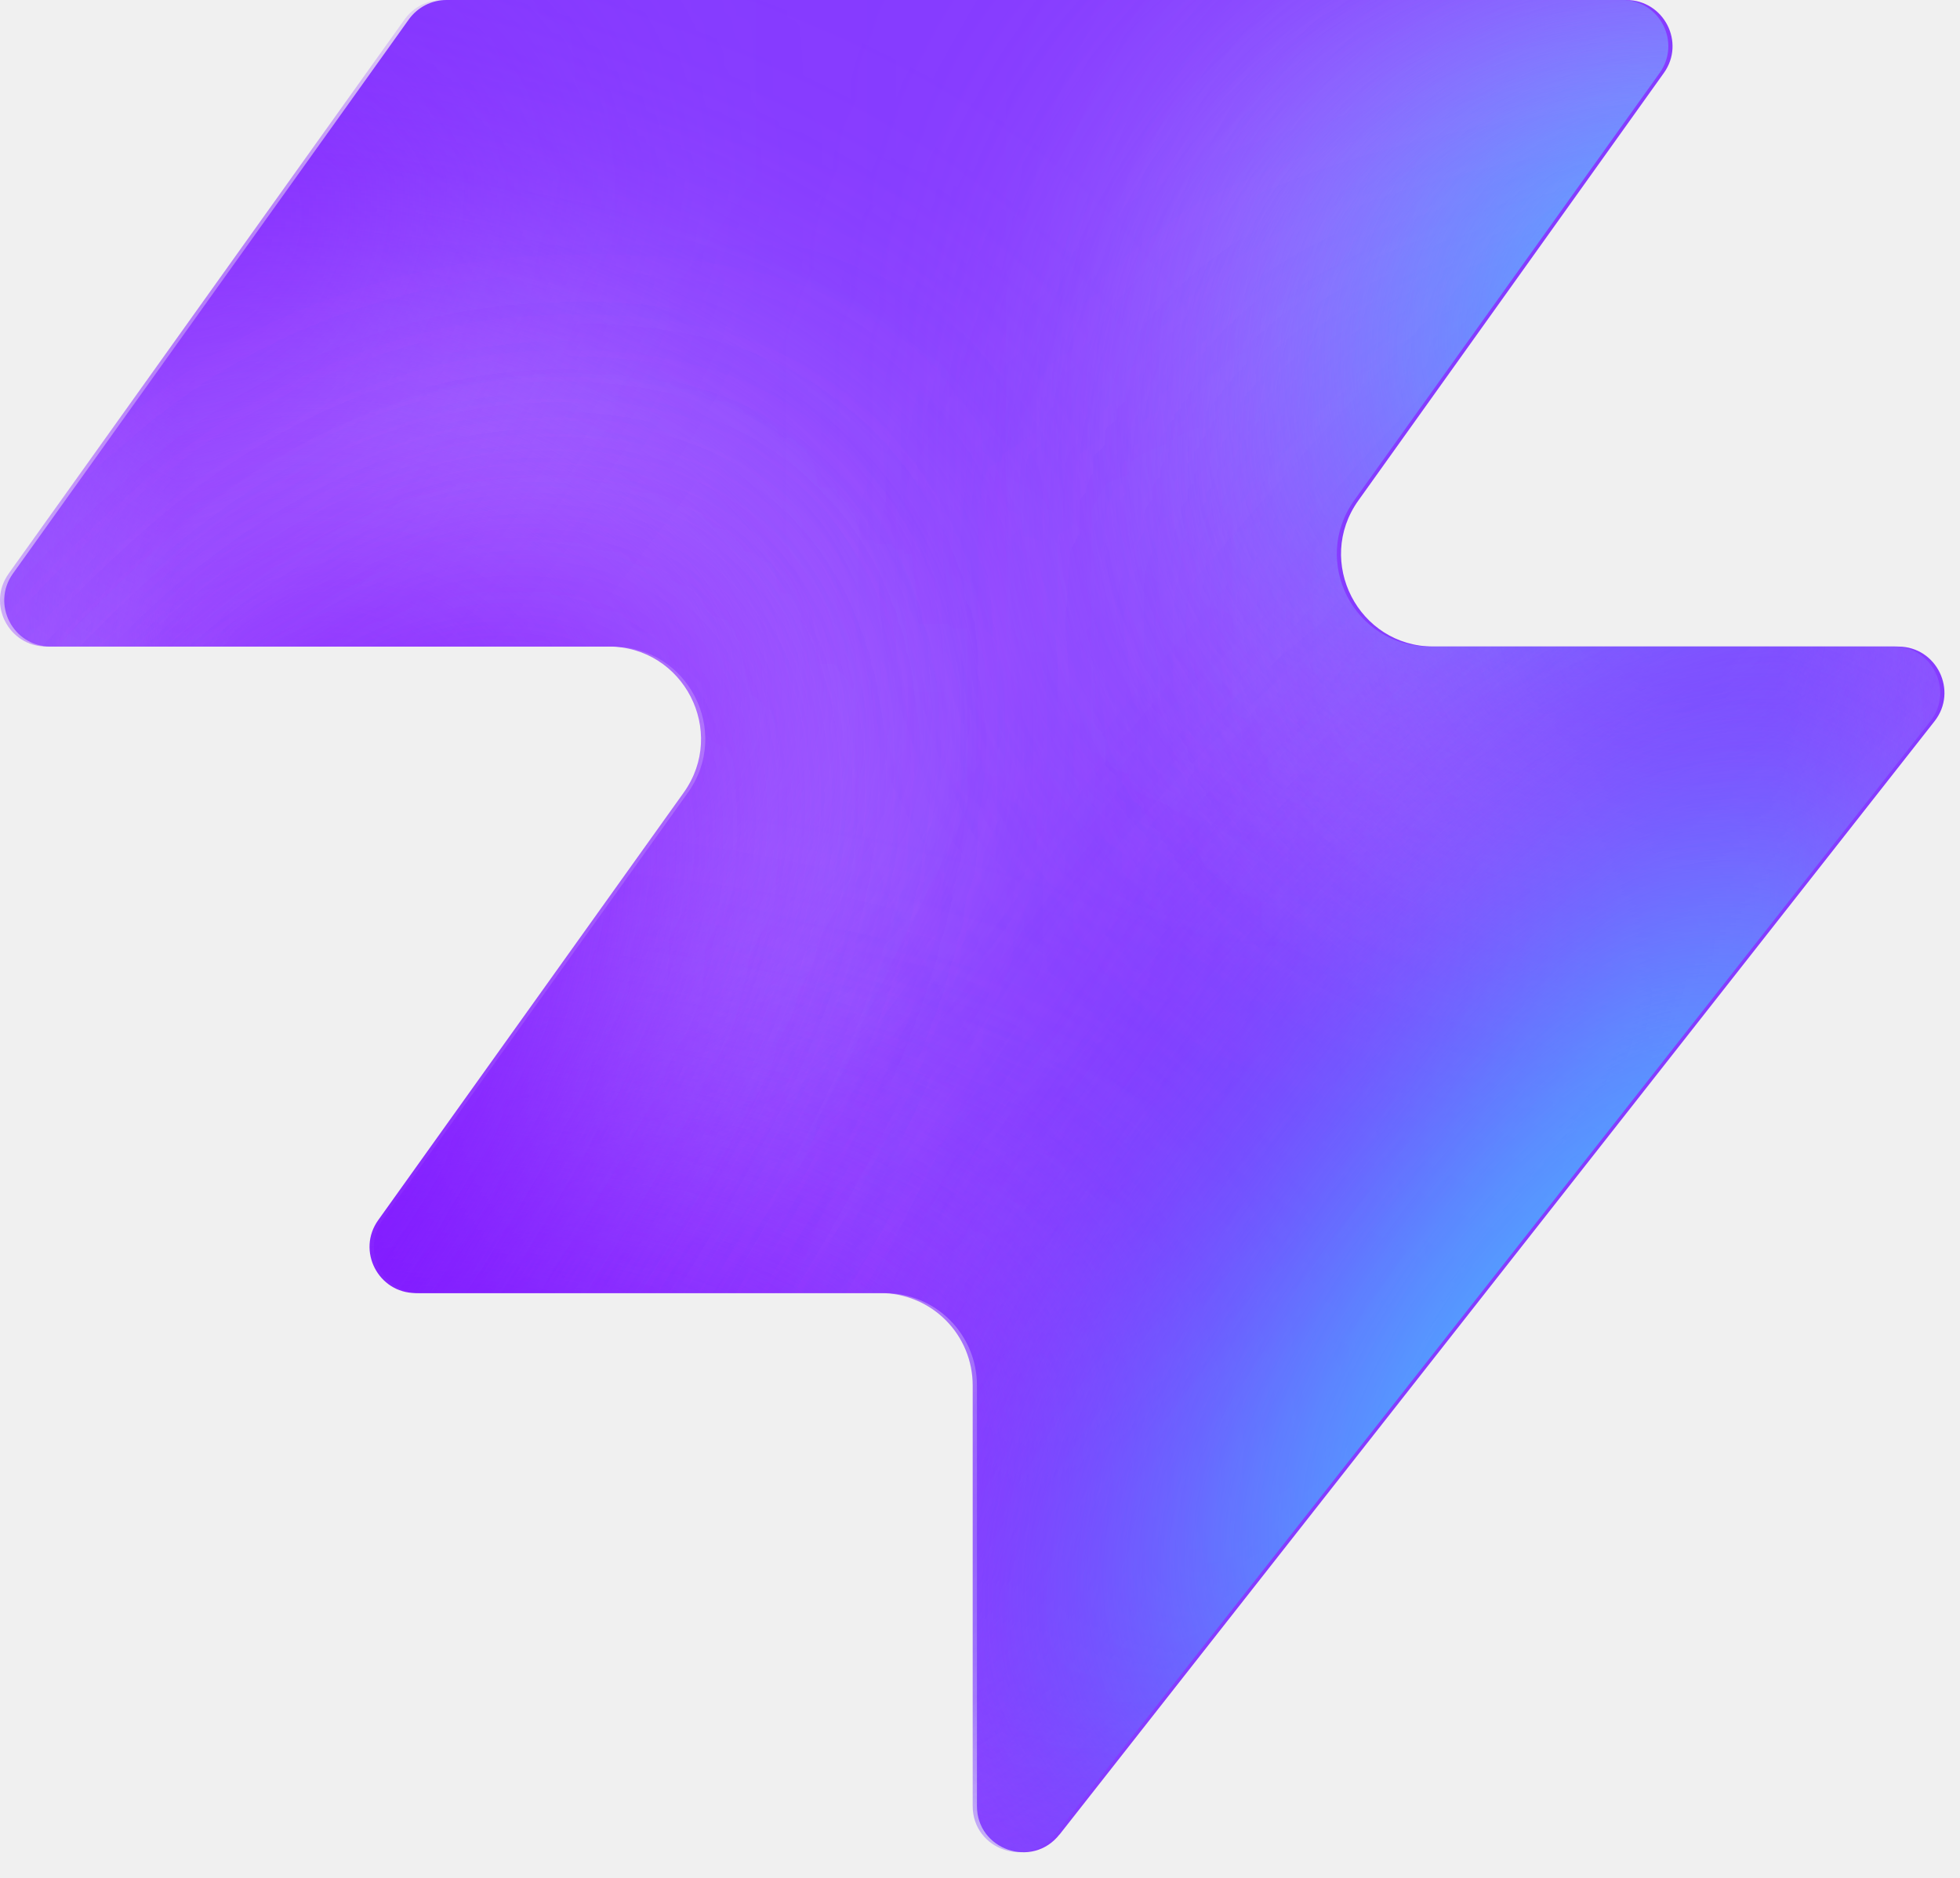
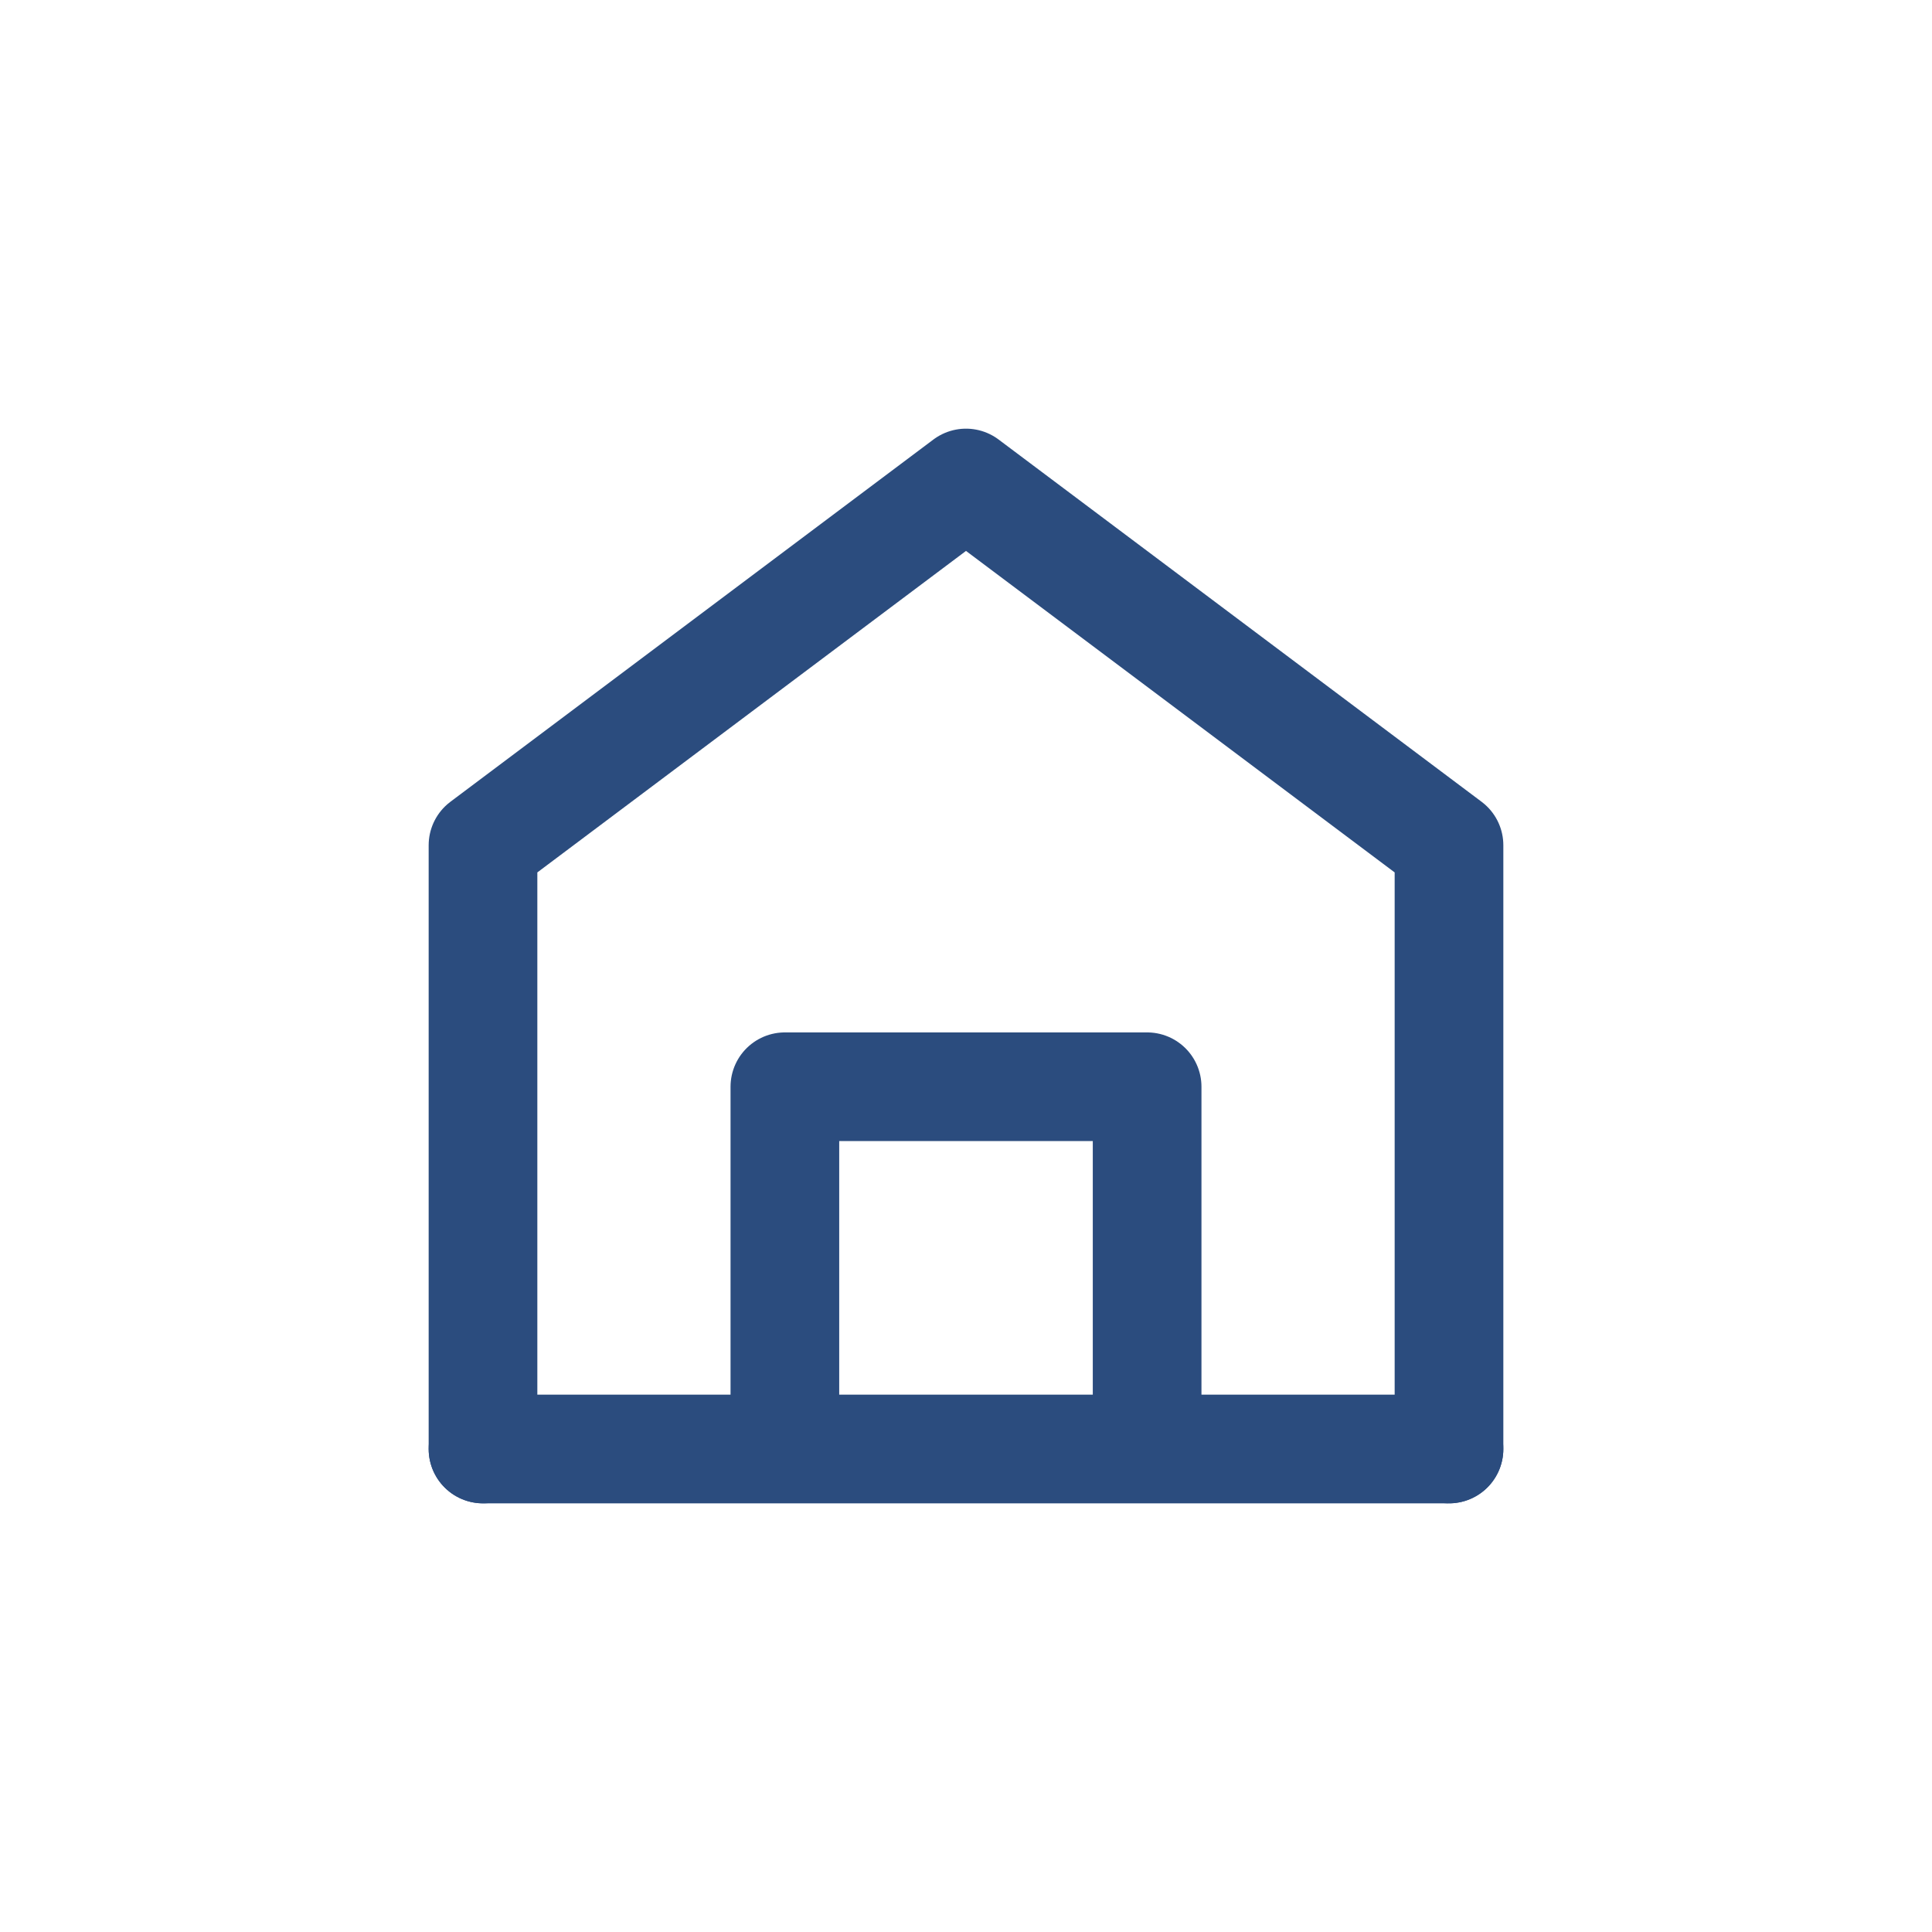
- <svg xmlns="http://www.w3.org/2000/svg" width="48" height="46" fill="none" viewBox="0 0 48 46">
-   <path fill="#863bff" d="M25.946 44.938c-.664.845-2.021.375-2.021-.698V33.937a2.26 2.26 0 0 0-2.262-2.262H10.287c-.92 0-1.456-1.04-.92-1.788l7.48-10.471c1.07-1.497 0-3.578-1.842-3.578H1.237c-.92 0-1.456-1.04-.92-1.788L10.013.474c.214-.297.556-.474.92-.474h28.894c.92 0 1.456 1.04.92 1.788l-7.48 10.471c-1.07 1.498 0 3.579 1.842 3.579h11.377c.943 0 1.473 1.088.89 1.83L25.947 44.94z" style="fill:#863bff;fill:color(display-p3 .525 .23 1);fill-opacity:1" />
-   <mask id="a" width="48" height="46" x="0" y="0" maskUnits="userSpaceOnUse" style="mask-type:alpha">
-     <path fill="#000" d="M25.842 44.938c-.664.844-2.021.375-2.021-.698V33.937a2.26 2.26 0 0 0-2.262-2.262H10.183c-.92 0-1.456-1.04-.92-1.788l7.48-10.471c1.07-1.498 0-3.579-1.842-3.579H1.133c-.92 0-1.456-1.04-.92-1.787L9.91.473c.214-.297.556-.474.92-.474h28.894c.92 0 1.456 1.04.92 1.788l-7.48 10.471c-1.07 1.498 0 3.578 1.842 3.578h11.377c.943 0 1.473 1.088.89 1.832L25.843 44.94z" style="fill:#000;fill-opacity:1" />
-   </mask>
-   <g mask="url(#a)">
-     <g filter="url(#b)">
-       <ellipse cx="5.508" cy="14.704" fill="#ede6ff" rx="5.508" ry="14.704" style="fill:#ede6ff;fill:color(display-p3 .927 .903 1);fill-opacity:1" transform="matrix(.00324 1 1 -.00324 -4.47 31.516)" />
-     </g>
-     <g filter="url(#c)">
-       <ellipse cx="10.399" cy="29.851" fill="#ede6ff" rx="10.399" ry="29.851" style="fill:#ede6ff;fill:color(display-p3 .927 .903 1);fill-opacity:1" transform="matrix(.00324 1 1 -.00324 -39.328 7.883)" />
-     </g>
-     <g filter="url(#d)">
-       <ellipse cx="5.508" cy="30.487" fill="#7e14ff" rx="5.508" ry="30.487" style="fill:#7e14ff;fill:color(display-p3 .492 .077 1);fill-opacity:1" transform="rotate(89.814 -25.913 -14.639)scale(1 -1)" />
-     </g>
-     <g filter="url(#e)">
-       <ellipse cx="5.508" cy="30.599" fill="#7e14ff" rx="5.508" ry="30.599" style="fill:#7e14ff;fill:color(display-p3 .492 .077 1);fill-opacity:1" transform="rotate(89.814 -32.644 -3.334)scale(1 -1)" />
-     </g>
-     <g filter="url(#f)">
-       <ellipse cx="5.508" cy="30.599" fill="#7e14ff" rx="5.508" ry="30.599" style="fill:#7e14ff;fill:color(display-p3 .492 .077 1);fill-opacity:1" transform="matrix(.00324 1 1 -.00324 -34.34 30.47)" />
-     </g>
-     <g filter="url(#g)">
-       <ellipse cx="14.072" cy="22.078" fill="#ede6ff" rx="14.072" ry="22.078" style="fill:#ede6ff;fill:color(display-p3 .927 .903 1);fill-opacity:1" transform="rotate(93.35 24.506 48.493)scale(-1 1)" />
-     </g>
-     <g filter="url(#h)">
-       <ellipse cx="3.47" cy="21.501" fill="#7e14ff" rx="3.47" ry="21.501" style="fill:#7e14ff;fill:color(display-p3 .492 .077 1);fill-opacity:1" transform="rotate(89.009 28.708 47.59)scale(-1 1)" />
-     </g>
-     <g filter="url(#i)">
-       <ellipse cx="3.47" cy="21.501" fill="#7e14ff" rx="3.47" ry="21.501" style="fill:#7e14ff;fill:color(display-p3 .492 .077 1);fill-opacity:1" transform="rotate(89.009 28.708 47.59)scale(-1 1)" />
-     </g>
-     <g filter="url(#j)">
-       <ellipse cx=".387" cy="8.972" fill="#7e14ff" rx="4.407" ry="29.108" style="fill:#7e14ff;fill:color(display-p3 .492 .077 1);fill-opacity:1" transform="rotate(39.51 .387 8.972)" />
-     </g>
-     <g filter="url(#k)">
-       <ellipse cx="47.523" cy="-6.092" fill="#7e14ff" rx="4.407" ry="29.108" style="fill:#7e14ff;fill:color(display-p3 .492 .077 1);fill-opacity:1" transform="rotate(37.892 47.523 -6.092)" />
-     </g>
-     <g filter="url(#l)">
-       <ellipse cx="41.412" cy="6.333" fill="#47bfff" rx="5.971" ry="9.665" style="fill:#47bfff;fill:color(display-p3 .28 .748 1);fill-opacity:1" transform="rotate(37.892 41.412 6.333)" />
-     </g>
-     <g filter="url(#m)">
-       <ellipse cx="-1.879" cy="38.332" fill="#7e14ff" rx="4.407" ry="29.108" style="fill:#7e14ff;fill:color(display-p3 .492 .077 1);fill-opacity:1" transform="rotate(37.892 -1.88 38.332)" />
-     </g>
-     <g filter="url(#n)">
-       <ellipse cx="-1.879" cy="38.332" fill="#7e14ff" rx="4.407" ry="29.108" style="fill:#7e14ff;fill:color(display-p3 .492 .077 1);fill-opacity:1" transform="rotate(37.892 -1.88 38.332)" />
-     </g>
-     <g filter="url(#o)">
-       <ellipse cx="35.651" cy="29.907" fill="#7e14ff" rx="4.407" ry="29.108" style="fill:#7e14ff;fill:color(display-p3 .492 .077 1);fill-opacity:1" transform="rotate(37.892 35.651 29.907)" />
-     </g>
-     <g filter="url(#p)">
-       <ellipse cx="38.418" cy="32.4" fill="#47bfff" rx="5.971" ry="15.297" style="fill:#47bfff;fill:color(display-p3 .28 .748 1);fill-opacity:1" transform="rotate(37.892 38.418 32.4)" />
-     </g>
+ <svg xmlns="http://www.w3.org/2000/svg" width="32" height="32" viewBox="0 0 32 32">
+   <rect width="32" height="32" fill="#ffffff" />
+   <g transform="translate(4,4)" stroke="#2b4c7e" stroke-width="1.8" stroke-linejoin="round" stroke-linecap="round" fill="none">
+     <path d="M4 20V10L12 4l8 6v10" />
+     <path d="M4 20h16M9 20v-6h6v6" />
  </g>
-   <defs>
-     <filter id="b" width="60.045" height="41.654" x="-19.77" y="16.149" color-interpolation-filters="sRGB" filterUnits="userSpaceOnUse">
-       <feFlood flood-opacity="0" result="BackgroundImageFix" />
-       <feBlend in="SourceGraphic" in2="BackgroundImageFix" result="shape" />
-       <feGaussianBlur result="effect1_foregroundBlur_2002_17158" stdDeviation="7.659" />
-     </filter>
-     <filter id="c" width="90.34" height="51.437" x="-54.613" y="-7.533" color-interpolation-filters="sRGB" filterUnits="userSpaceOnUse">
-       <feFlood flood-opacity="0" result="BackgroundImageFix" />
-       <feBlend in="SourceGraphic" in2="BackgroundImageFix" result="shape" />
-       <feGaussianBlur result="effect1_foregroundBlur_2002_17158" stdDeviation="7.659" />
-     </filter>
-     <filter id="d" width="79.355" height="29.4" x="-49.64" y="2.03" color-interpolation-filters="sRGB" filterUnits="userSpaceOnUse">
-       <feFlood flood-opacity="0" result="BackgroundImageFix" />
-       <feBlend in="SourceGraphic" in2="BackgroundImageFix" result="shape" />
-       <feGaussianBlur result="effect1_foregroundBlur_2002_17158" stdDeviation="4.596" />
-     </filter>
-     <filter id="e" width="79.579" height="29.4" x="-45.045" y="20.029" color-interpolation-filters="sRGB" filterUnits="userSpaceOnUse">
-       <feFlood flood-opacity="0" result="BackgroundImageFix" />
-       <feBlend in="SourceGraphic" in2="BackgroundImageFix" result="shape" />
-       <feGaussianBlur result="effect1_foregroundBlur_2002_17158" stdDeviation="4.596" />
-     </filter>
-     <filter id="f" width="79.579" height="29.4" x="-43.513" y="21.178" color-interpolation-filters="sRGB" filterUnits="userSpaceOnUse">
-       <feFlood flood-opacity="0" result="BackgroundImageFix" />
-       <feBlend in="SourceGraphic" in2="BackgroundImageFix" result="shape" />
-       <feGaussianBlur result="effect1_foregroundBlur_2002_17158" stdDeviation="4.596" />
-     </filter>
-     <filter id="g" width="74.749" height="58.852" x="15.756" y="-17.901" color-interpolation-filters="sRGB" filterUnits="userSpaceOnUse">
-       <feFlood flood-opacity="0" result="BackgroundImageFix" />
-       <feBlend in="SourceGraphic" in2="BackgroundImageFix" result="shape" />
-       <feGaussianBlur result="effect1_foregroundBlur_2002_17158" stdDeviation="7.659" />
-     </filter>
-     <filter id="h" width="61.377" height="25.362" x="23.548" y="2.284" color-interpolation-filters="sRGB" filterUnits="userSpaceOnUse">
-       <feFlood flood-opacity="0" result="BackgroundImageFix" />
-       <feBlend in="SourceGraphic" in2="BackgroundImageFix" result="shape" />
-       <feGaussianBlur result="effect1_foregroundBlur_2002_17158" stdDeviation="4.596" />
-     </filter>
-     <filter id="i" width="61.377" height="25.362" x="23.548" y="2.284" color-interpolation-filters="sRGB" filterUnits="userSpaceOnUse">
-       <feFlood flood-opacity="0" result="BackgroundImageFix" />
-       <feBlend in="SourceGraphic" in2="BackgroundImageFix" result="shape" />
-       <feGaussianBlur result="effect1_foregroundBlur_2002_17158" stdDeviation="4.596" />
-     </filter>
-     <filter id="j" width="56.045" height="63.649" x="-27.636" y="-22.853" color-interpolation-filters="sRGB" filterUnits="userSpaceOnUse">
-       <feFlood flood-opacity="0" result="BackgroundImageFix" />
-       <feBlend in="SourceGraphic" in2="BackgroundImageFix" result="shape" />
-       <feGaussianBlur result="effect1_foregroundBlur_2002_17158" stdDeviation="4.596" />
-     </filter>
-     <filter id="k" width="54.814" height="64.646" x="20.116" y="-38.415" color-interpolation-filters="sRGB" filterUnits="userSpaceOnUse">
-       <feFlood flood-opacity="0" result="BackgroundImageFix" />
-       <feBlend in="SourceGraphic" in2="BackgroundImageFix" result="shape" />
-       <feGaussianBlur result="effect1_foregroundBlur_2002_17158" stdDeviation="4.596" />
-     </filter>
-     <filter id="l" width="33.541" height="35.313" x="24.641" y="-11.323" color-interpolation-filters="sRGB" filterUnits="userSpaceOnUse">
-       <feFlood flood-opacity="0" result="BackgroundImageFix" />
-       <feBlend in="SourceGraphic" in2="BackgroundImageFix" result="shape" />
-       <feGaussianBlur result="effect1_foregroundBlur_2002_17158" stdDeviation="4.596" />
-     </filter>
-     <filter id="m" width="54.814" height="64.646" x="-29.286" y="6.009" color-interpolation-filters="sRGB" filterUnits="userSpaceOnUse">
-       <feFlood flood-opacity="0" result="BackgroundImageFix" />
-       <feBlend in="SourceGraphic" in2="BackgroundImageFix" result="shape" />
-       <feGaussianBlur result="effect1_foregroundBlur_2002_17158" stdDeviation="4.596" />
-     </filter>
-     <filter id="n" width="54.814" height="64.646" x="-29.286" y="6.009" color-interpolation-filters="sRGB" filterUnits="userSpaceOnUse">
-       <feFlood flood-opacity="0" result="BackgroundImageFix" />
-       <feBlend in="SourceGraphic" in2="BackgroundImageFix" result="shape" />
-       <feGaussianBlur result="effect1_foregroundBlur_2002_17158" stdDeviation="4.596" />
-     </filter>
-     <filter id="o" width="54.814" height="64.646" x="8.244" y="-2.416" color-interpolation-filters="sRGB" filterUnits="userSpaceOnUse">
-       <feFlood flood-opacity="0" result="BackgroundImageFix" />
-       <feBlend in="SourceGraphic" in2="BackgroundImageFix" result="shape" />
-       <feGaussianBlur result="effect1_foregroundBlur_2002_17158" stdDeviation="4.596" />
-     </filter>
-     <filter id="p" width="39.409" height="43.623" x="18.713" y="10.588" color-interpolation-filters="sRGB" filterUnits="userSpaceOnUse">
-       <feFlood flood-opacity="0" result="BackgroundImageFix" />
-       <feBlend in="SourceGraphic" in2="BackgroundImageFix" result="shape" />
-       <feGaussianBlur result="effect1_foregroundBlur_2002_17158" stdDeviation="4.596" />
-     </filter>
-   </defs>
</svg>
